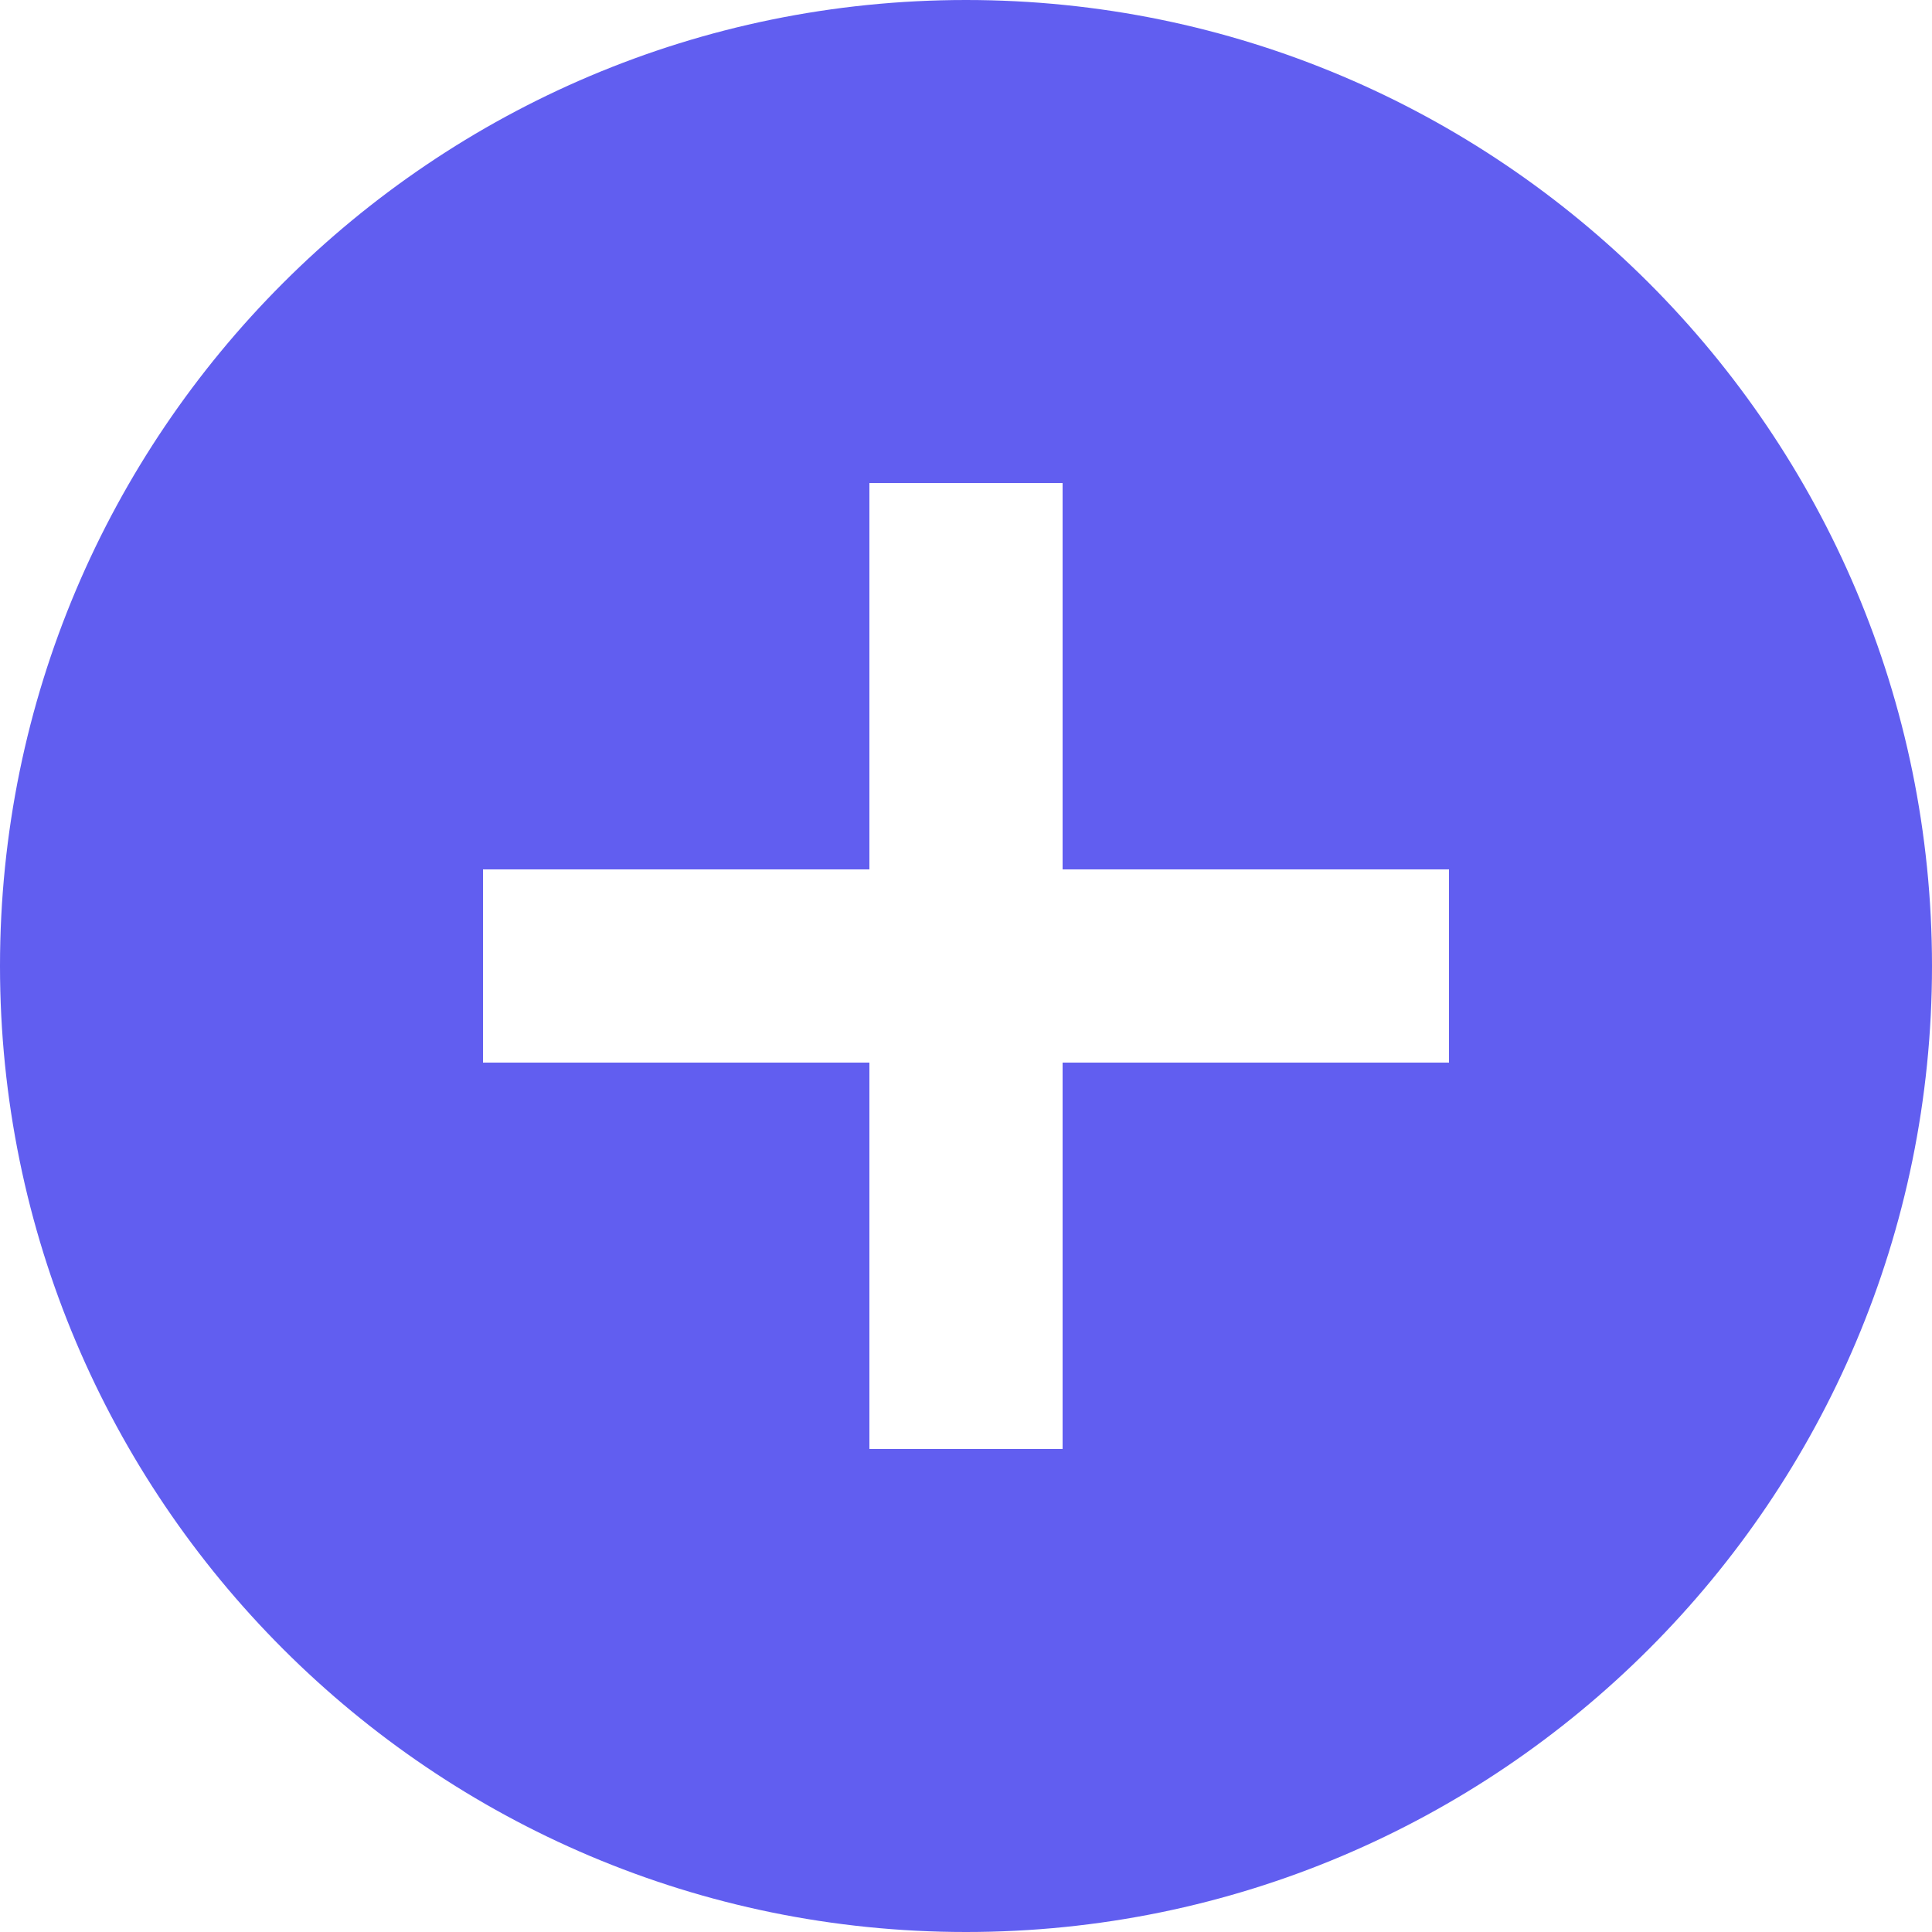
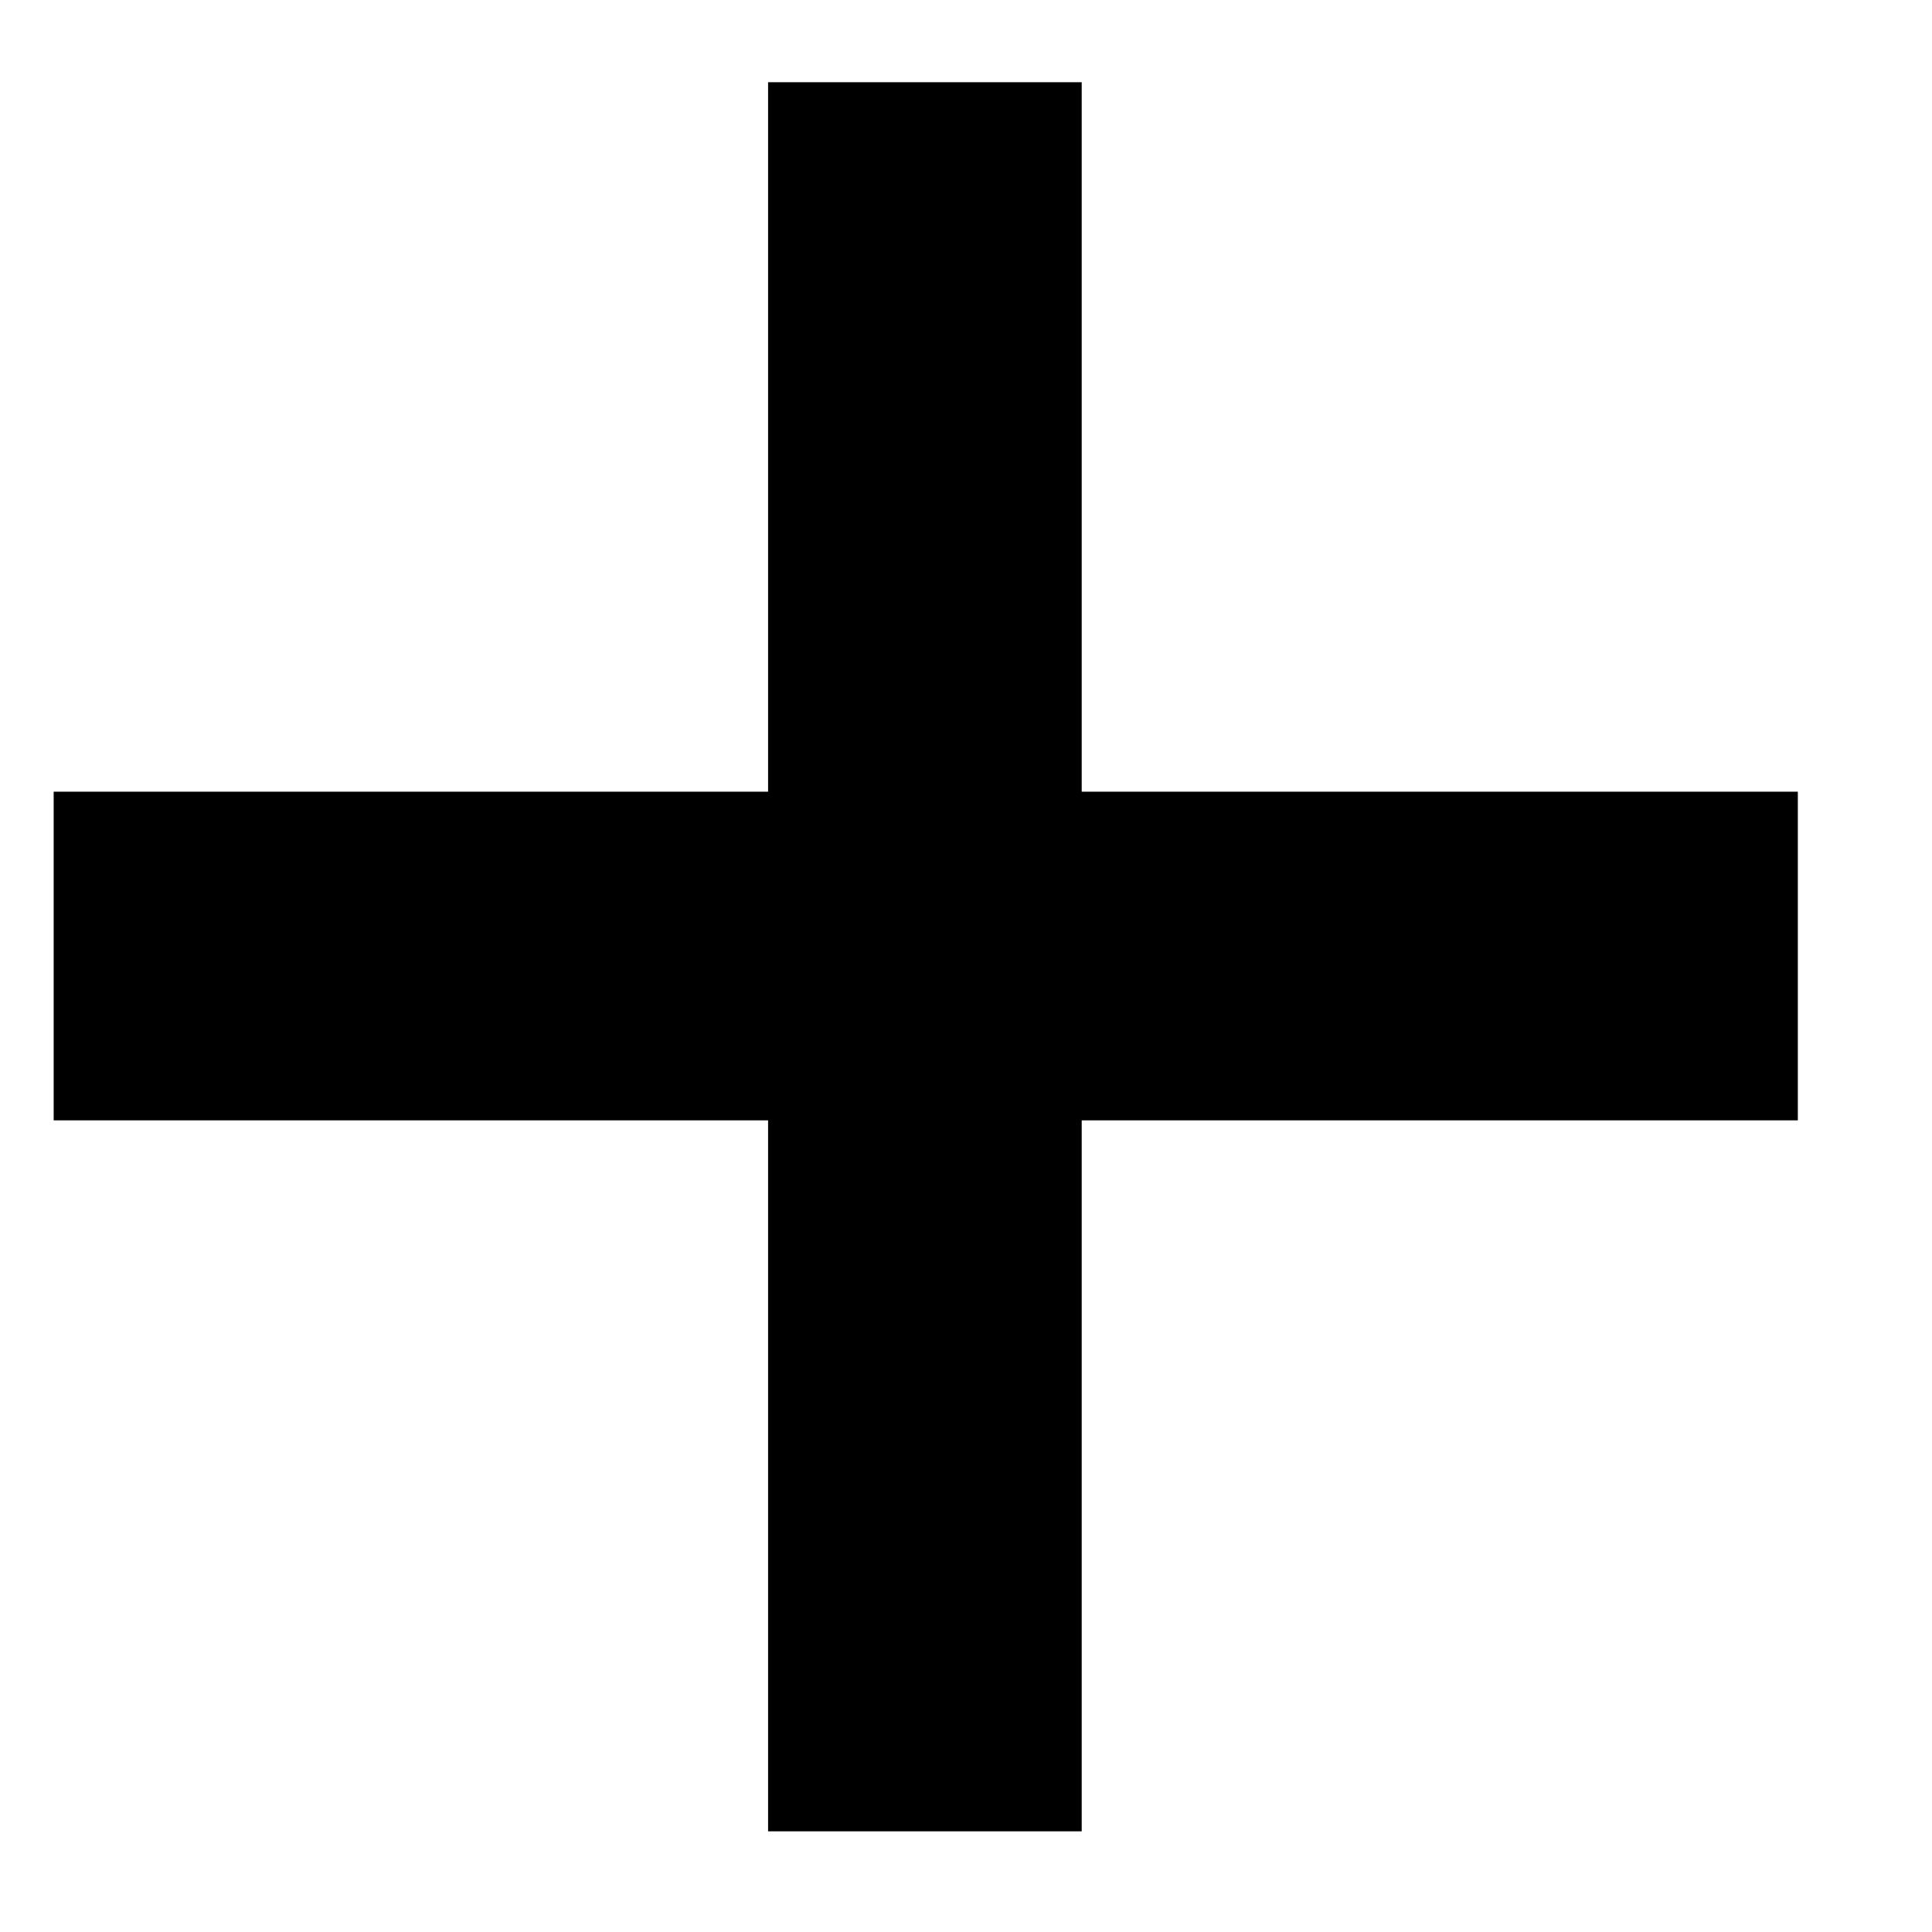
- <svg xmlns="http://www.w3.org/2000/svg" width="20" height="20" viewBox="0 0 20 20" fill="none">
-   <path d="M10 0C4.48 0 0 4.48 0 10C0 15.52 4.48 20 10 20C15.52 20 20 15.52 20 10C20 4.48 15.52 0 10 0ZM15 11H11V15H9V11H5V9H9V5H11V9H15V11Z" fill="#615EF0" />
+ <svg xmlns="http://www.w3.org/2000/svg" width="9" height="9" viewBox="0 0 9 9" fill="none">
+   <path d="M5.039 5.219V8.531H3.578V5.219H0.25V3.688H3.578V0.383H5.039V3.688H8.375V5.219H5.039Z" fill="black" />
</svg>
